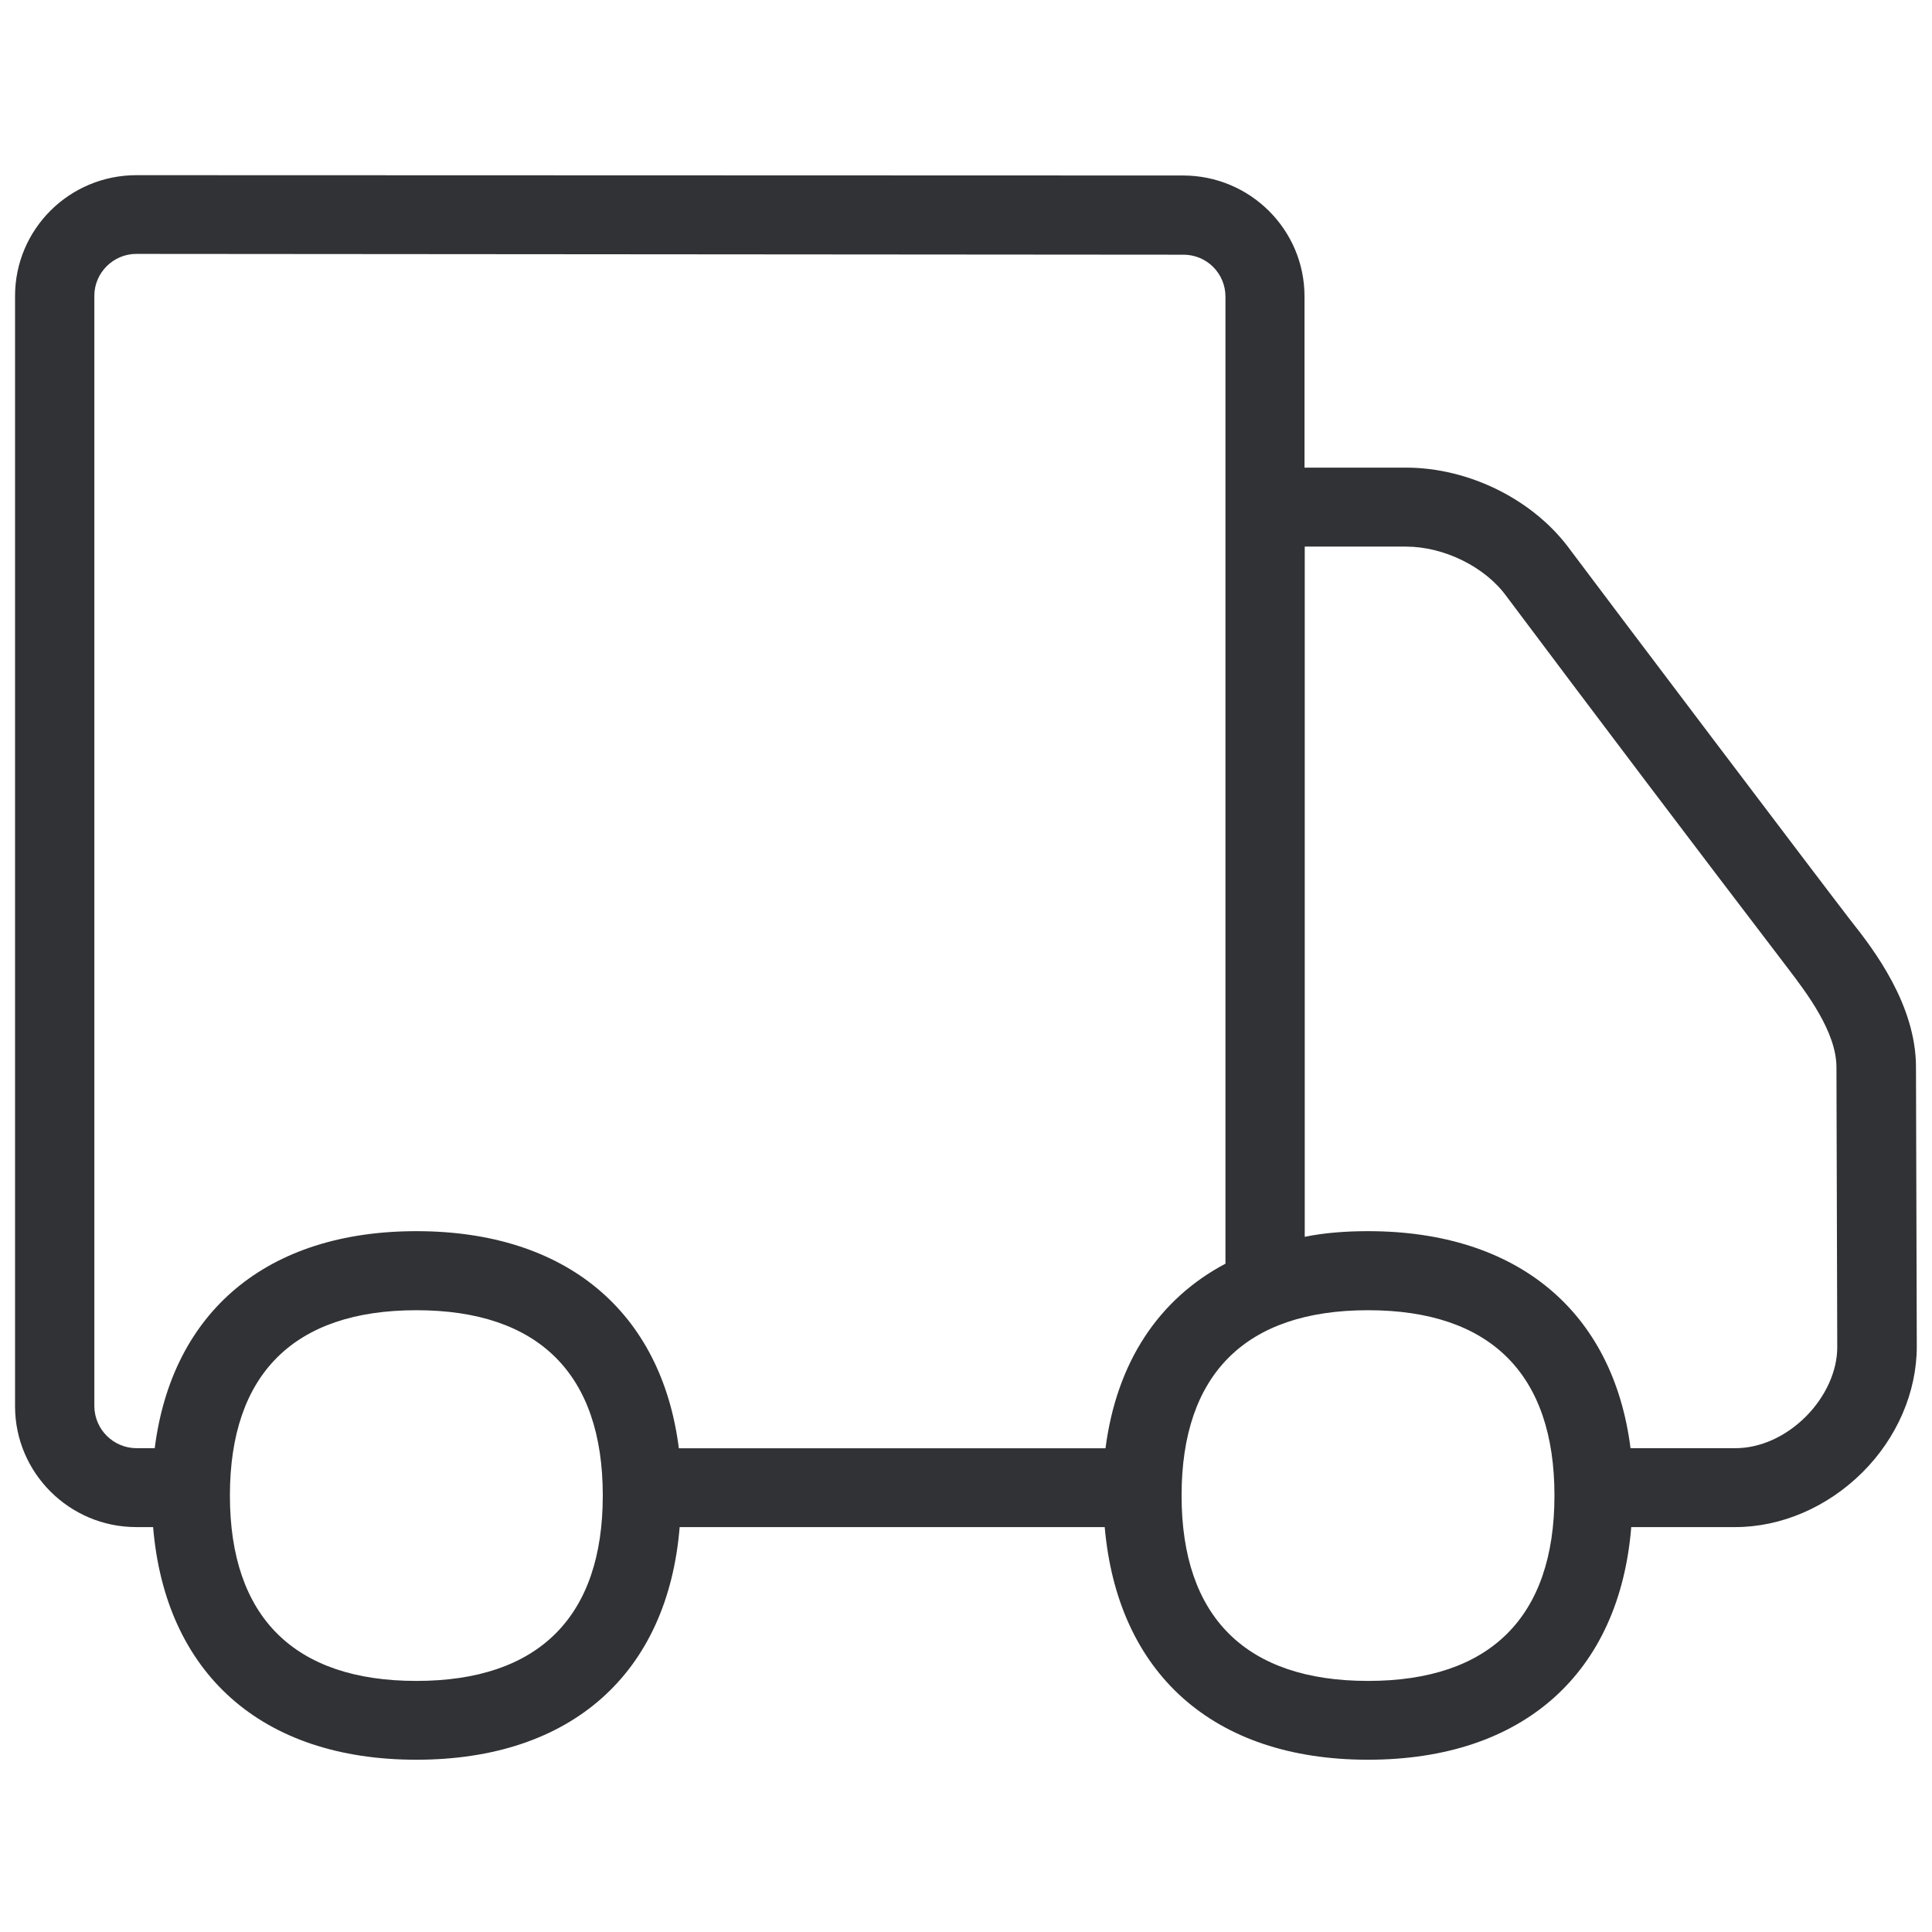
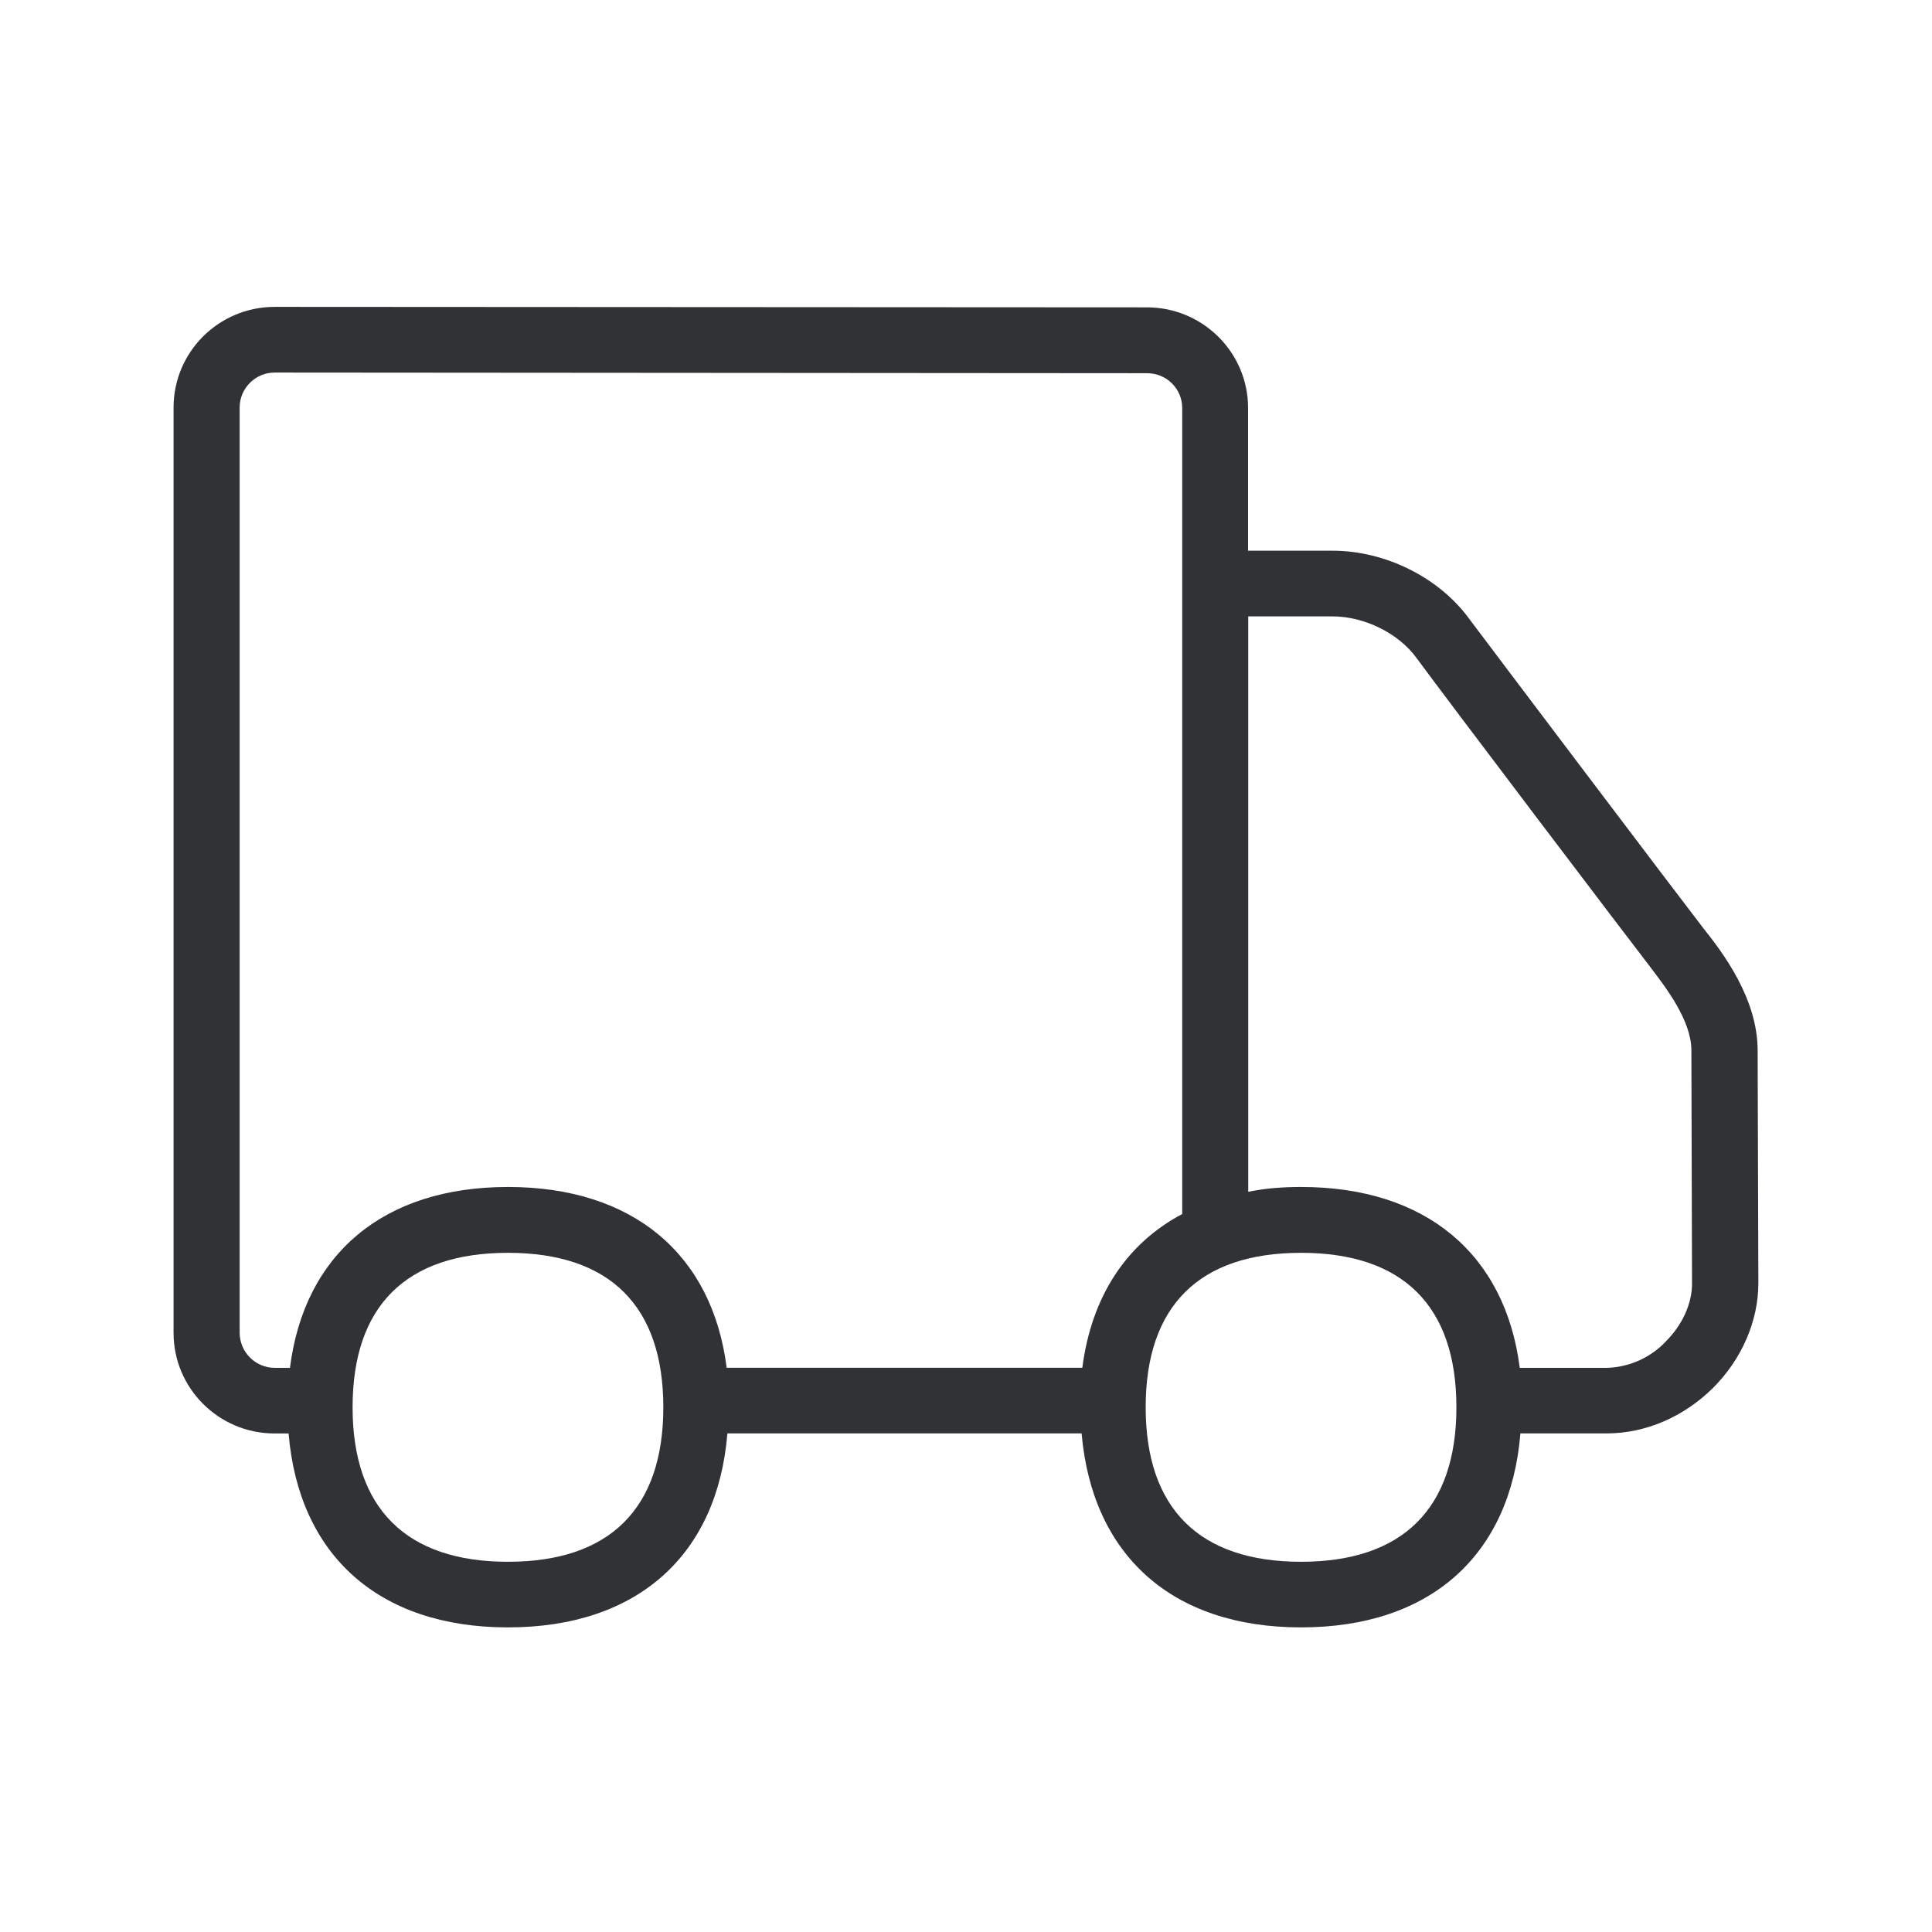
<svg xmlns="http://www.w3.org/2000/svg" width="24" height="24" viewBox="0 0 24 24">
-   <path d="M22.433 17.597c-.256.255-.572.393-.877.393h-1.301c-.215-1.694-1.399-2.696-3.26-2.696-.276 0-.542.02-.787.07V6.79h1.257c.474 0 .985.252 1.25.619a650.97 650.97 0 003.496 4.621c.225.296.602.787.602 1.227l.01 3.47c.003.302-.145.624-.39.87zm-5.439 3.284c-1.516 0-2.316-.793-2.316-2.303 0-1.509.797-2.302 2.316-2.302 1.52 0 2.316.793 2.316 2.302 0 1.51-.8 2.303-2.316 2.303zm-3.26-2.89H8.433c-.215-1.695-1.398-2.697-3.26-2.697-1.86 0-3.036 1.002-3.251 2.696h-.225a.526.526 0 01-.525-.518V3.674c0-.286.236-.52.521-.52l13.005.01a.52.52 0 01.525.52v12.014c-.83.44-1.351 1.223-1.49 2.292zm-8.562 2.89c-1.516 0-2.316-.793-2.316-2.303 0-1.509.797-2.302 2.316-2.302 1.52 0 2.316.793 2.316 2.302 0 1.51-.8 2.303-2.316 2.303zm18.629-7.624c0-.773-.521-1.458-.81-1.821-.336-.434-3.002-3.96-3.48-4.599-.453-.628-1.26-1.028-2.046-1.028h-1.26V3.68c0-.824-.673-1.5-1.51-1.5L1.697 2.176c-.84 0-1.51.676-1.51 1.5v13.794c0 .824.673 1.5 1.506 1.5h.209c.151 1.811 1.341 2.89 3.27 2.89 1.933 0 3.123-1.079 3.271-2.89h5.28c.159 1.811 1.342 2.89 3.271 2.89 1.933 0 3.123-1.079 3.27-2.89h1.292c.571 0 1.142-.246 1.576-.676.434-.43.679-1.002.679-1.567l-.01-3.469z" fill="#313235" fill-rule="nonzero" />
+   <path d="M20.694 16.664a1.05 1.05 0 01-.731.328h-1.084c-.18-1.412-1.165-2.247-2.717-2.247-.23 0-.451.017-.656.06V7.657h1.048c.395 0 .82.21 1.042.516.395.538 2.636 3.493 2.913 3.851.188.247.502.656.502 1.023l.008 2.89c.003.253-.12.522-.325.726zm-4.532 2.737c-1.263 0-1.93-.661-1.93-1.919s.664-1.919 1.93-1.919 1.93.661 1.93 1.919-.667 1.919-1.93 1.919zm-2.717-2.41H9.027c-.179-1.411-1.165-2.246-2.717-2.246-1.549 0-2.53.835-2.708 2.247h-.188a.438.438 0 01-.437-.432V5.062c0-.238.196-.434.434-.434l10.838.008c.246 0 .437.196.437.434v10.011c-.692.367-1.126 1.02-1.241 1.91zm-7.135 2.41c-1.263 0-1.93-.661-1.93-1.919s.664-1.919 1.93-1.919 1.93.661 1.93 1.919-.666 1.919-1.93 1.919zm15.524-6.353c0-.644-.434-1.216-.675-1.518-.28-.362-2.501-3.3-2.9-3.832-.377-.524-1.05-.857-1.705-.857h-1.05V5.067c0-.686-.56-1.249-1.258-1.249L3.414 3.812c-.7 0-1.258.564-1.258 1.25v11.496c0 .686.56 1.249 1.255 1.249h.174c.126 1.51 1.117 2.409 2.725 2.409 1.611 0 2.603-.9 2.726-2.41h4.4c.132 1.51 1.118 2.41 2.726 2.41 1.61 0 2.602-.9 2.725-2.41h1.076c.476 0 .952-.204 1.314-.562.361-.359.566-.835.566-1.305l-.009-2.891z" fill="#313235" fill-rule="nonzero" />
</svg>
